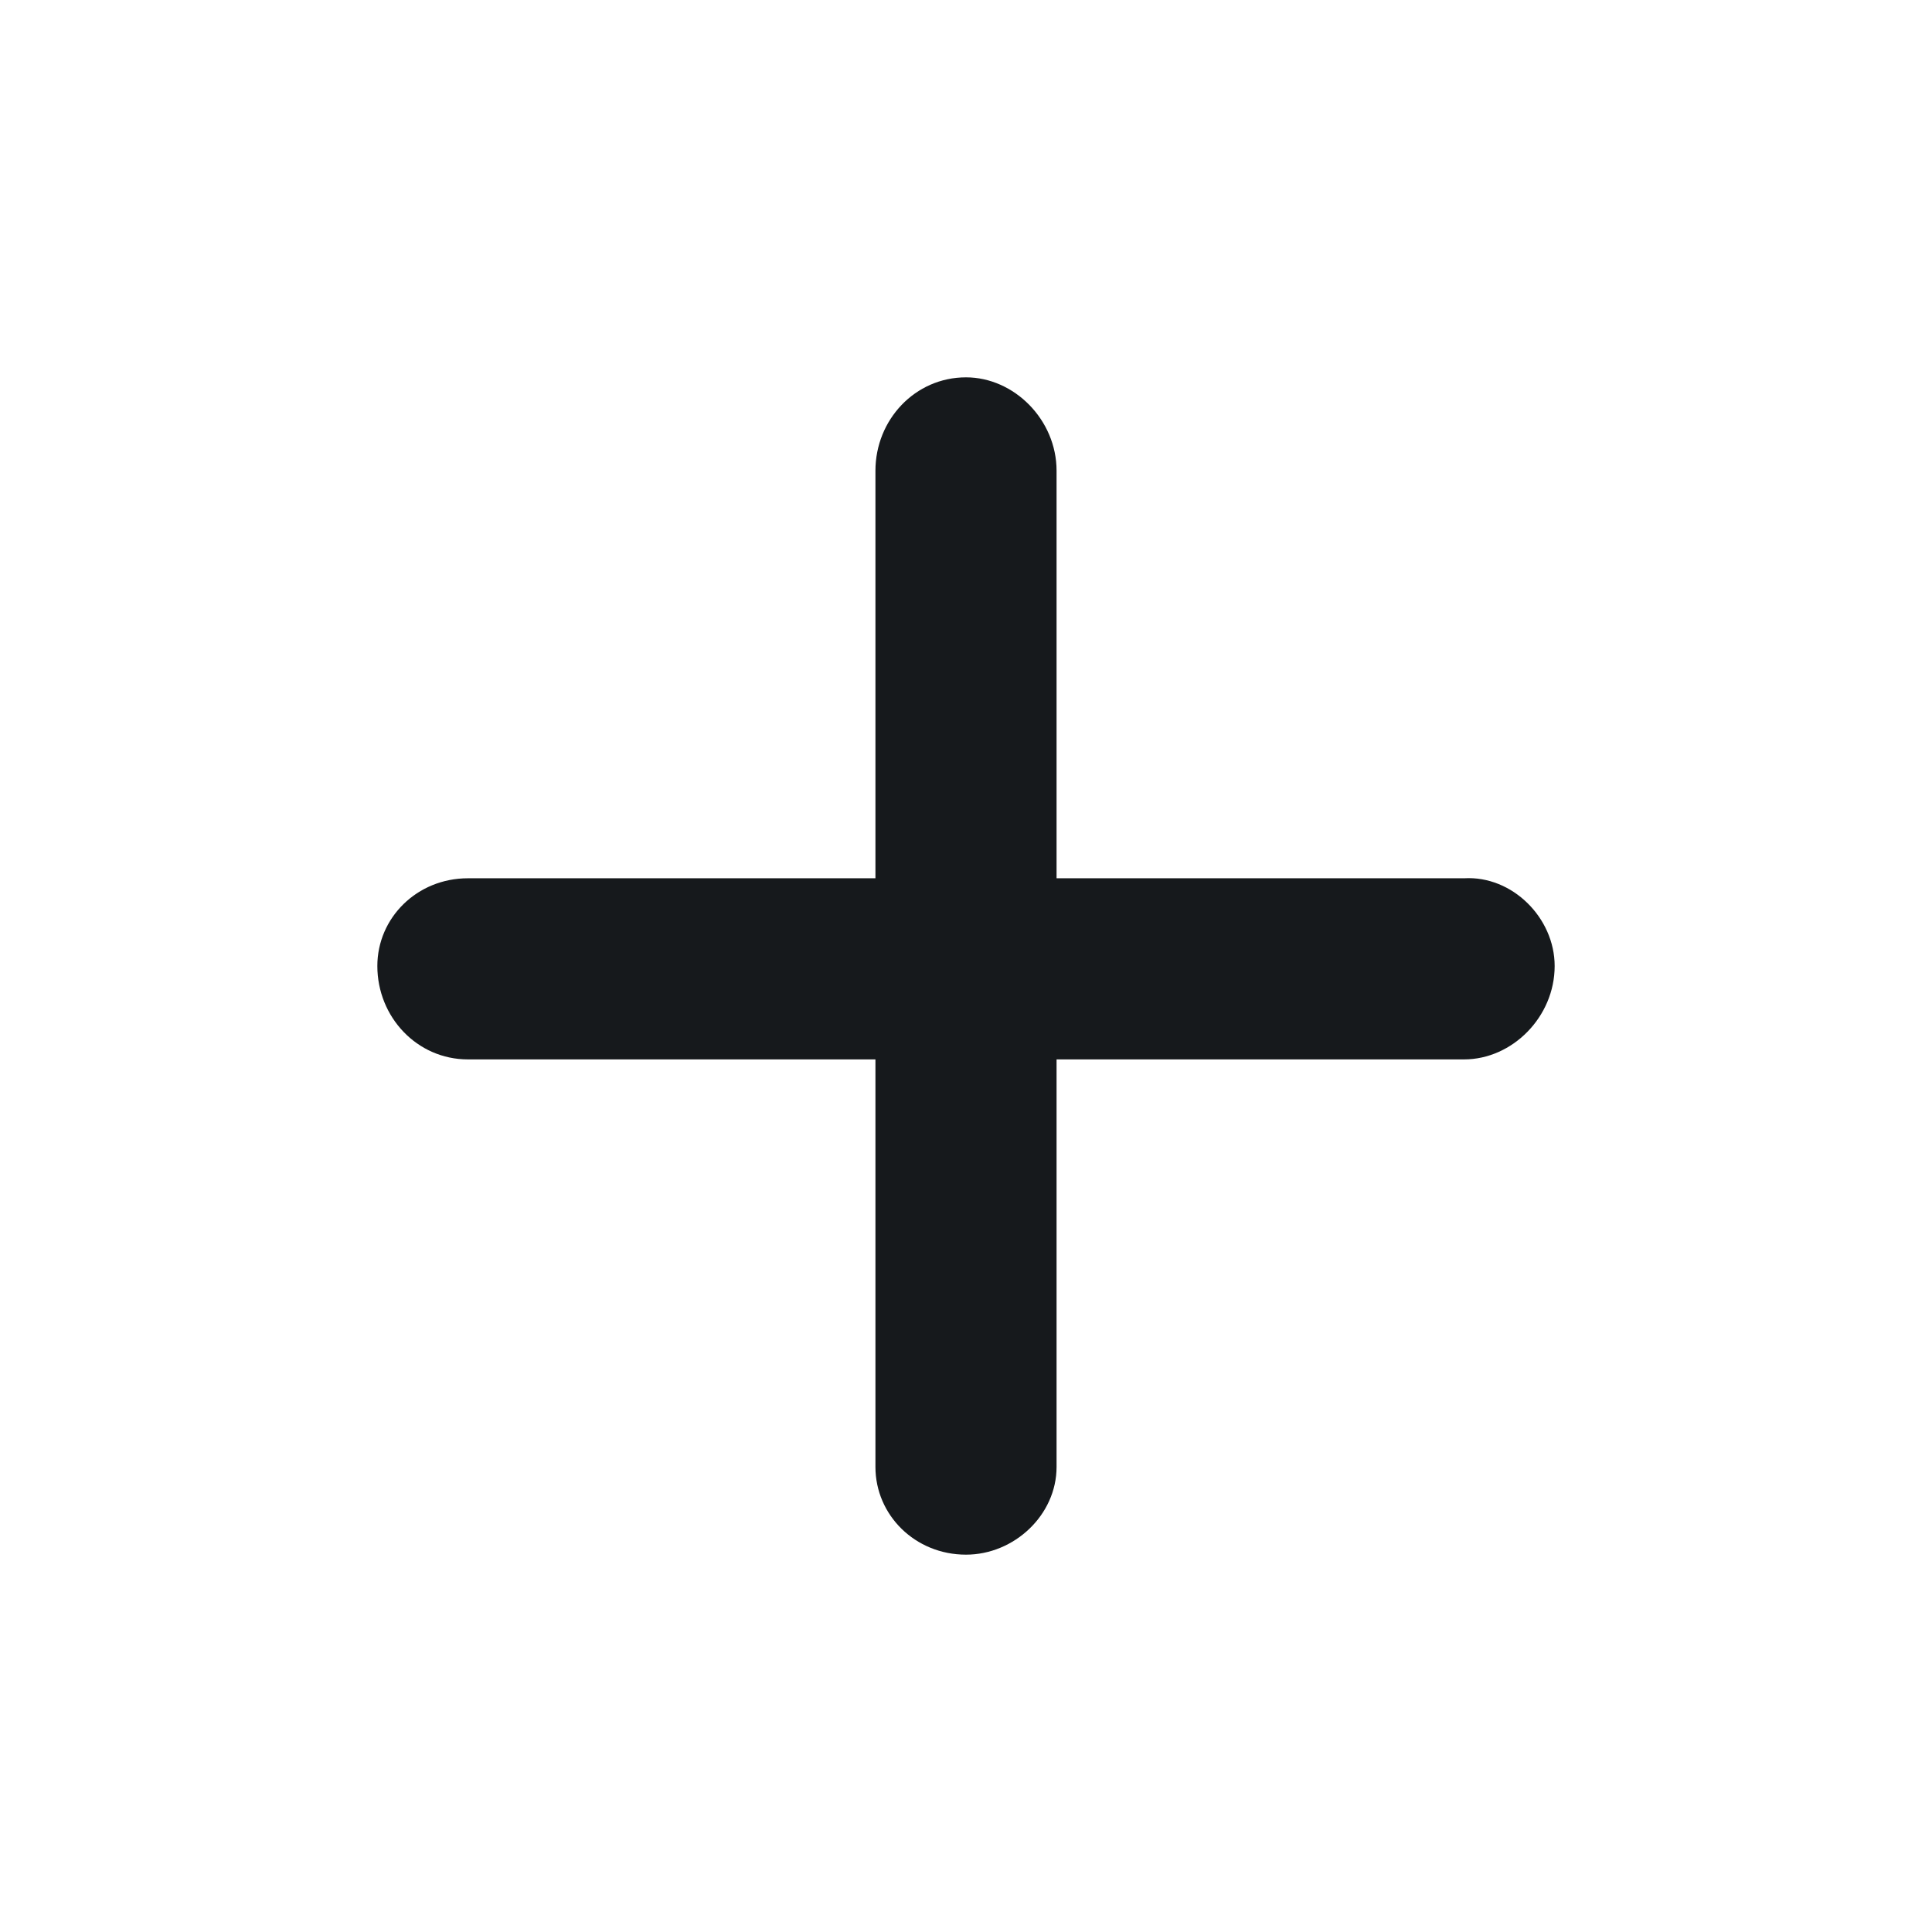
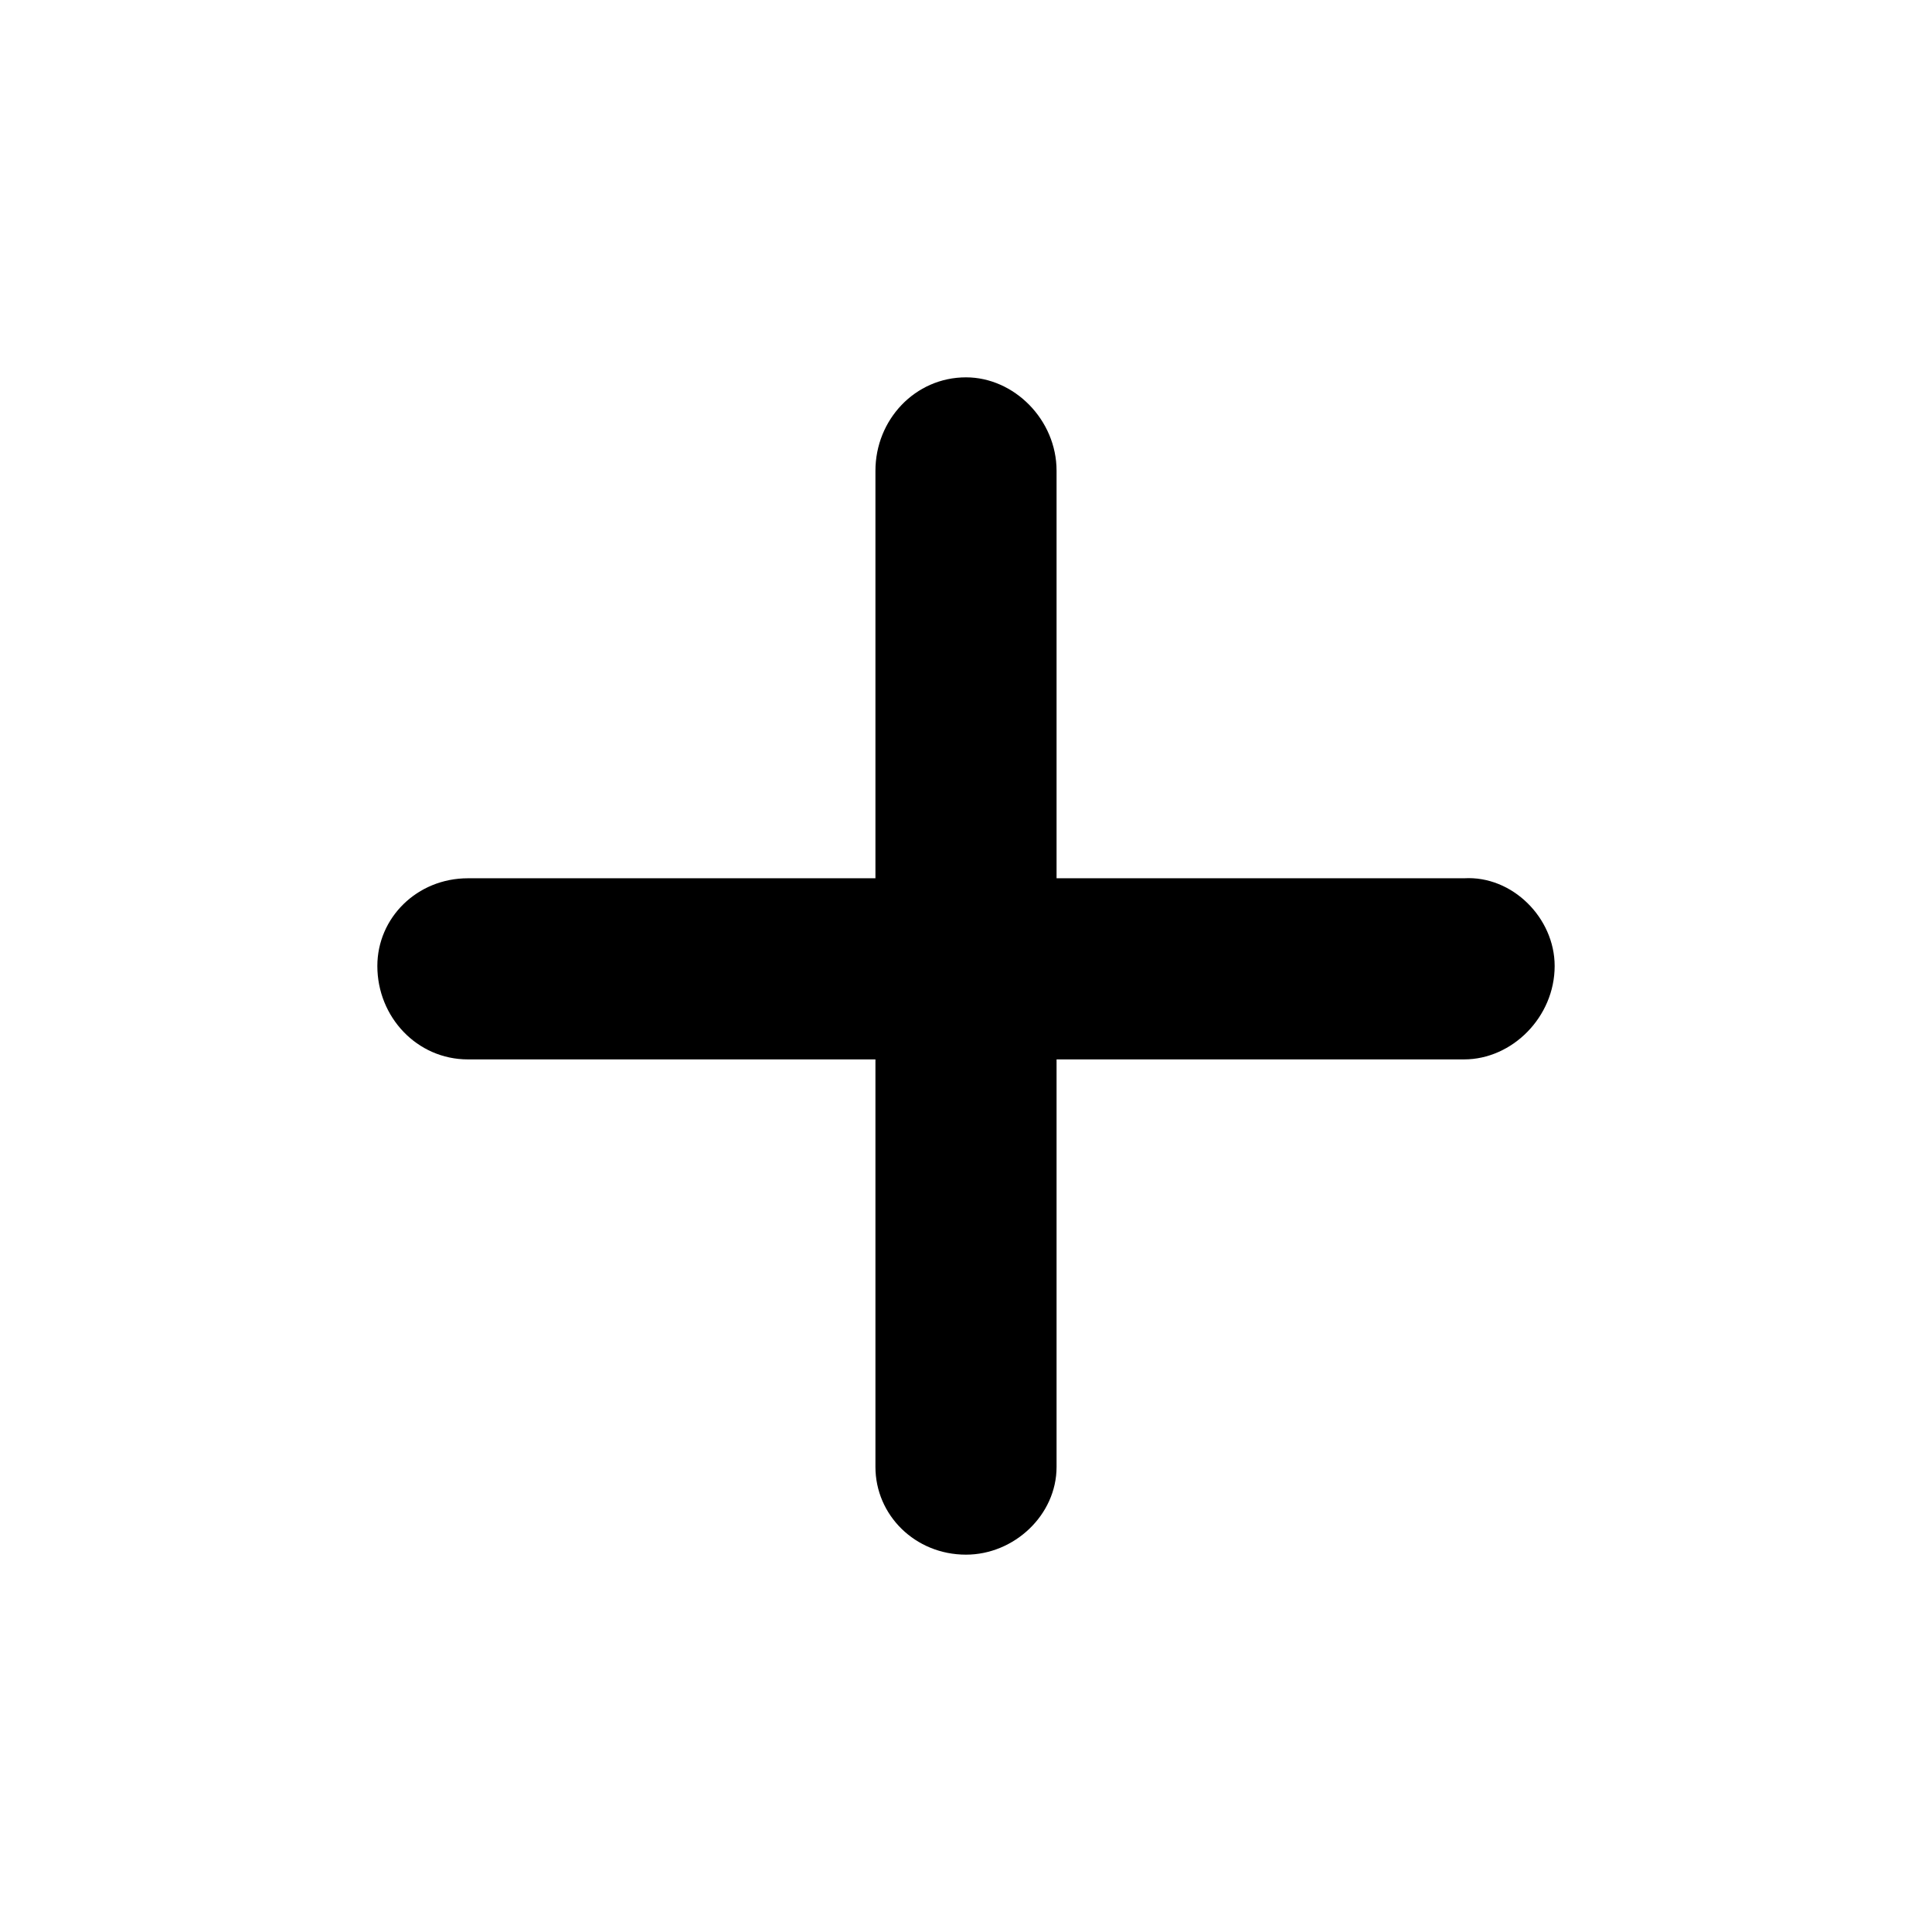
<svg xmlns="http://www.w3.org/2000/svg" width="32" height="32" viewBox="0 0 32 32" fill="none">
-   <path d="M25.75 16C25.75 16.844 25.047 17.547 24.25 17.547H17.5V24.297C17.5 25.094 16.797 25.75 16 25.75C15.156 25.75 14.5 25.094 14.5 24.297V17.547H7.75C6.906 17.547 6.25 16.844 6.25 16C6.25 15.203 6.906 14.547 7.75 14.547H14.5V7.797C14.5 6.953 15.156 6.25 16 6.25C16.797 6.25 17.5 6.953 17.5 7.797V14.547H24.25C25.047 14.5 25.75 15.203 25.75 16Z" fill="#16191C" />
+   <path d="M25.75 16C25.75 16.844 25.047 17.547 24.25 17.547H17.5V24.297C17.5 25.094 16.797 25.75 16 25.75C15.156 25.75 14.5 25.094 14.5 24.297V17.547H7.75C6.906 17.547 6.25 16.844 6.25 16C6.25 15.203 6.906 14.547 7.75 14.547H14.5V7.797C14.5 6.953 15.156 6.25 16 6.25C16.797 6.25 17.5 6.953 17.5 7.797V14.547H24.25C25.047 14.5 25.75 15.203 25.75 16Z" fill="currentColor" />
</svg>
